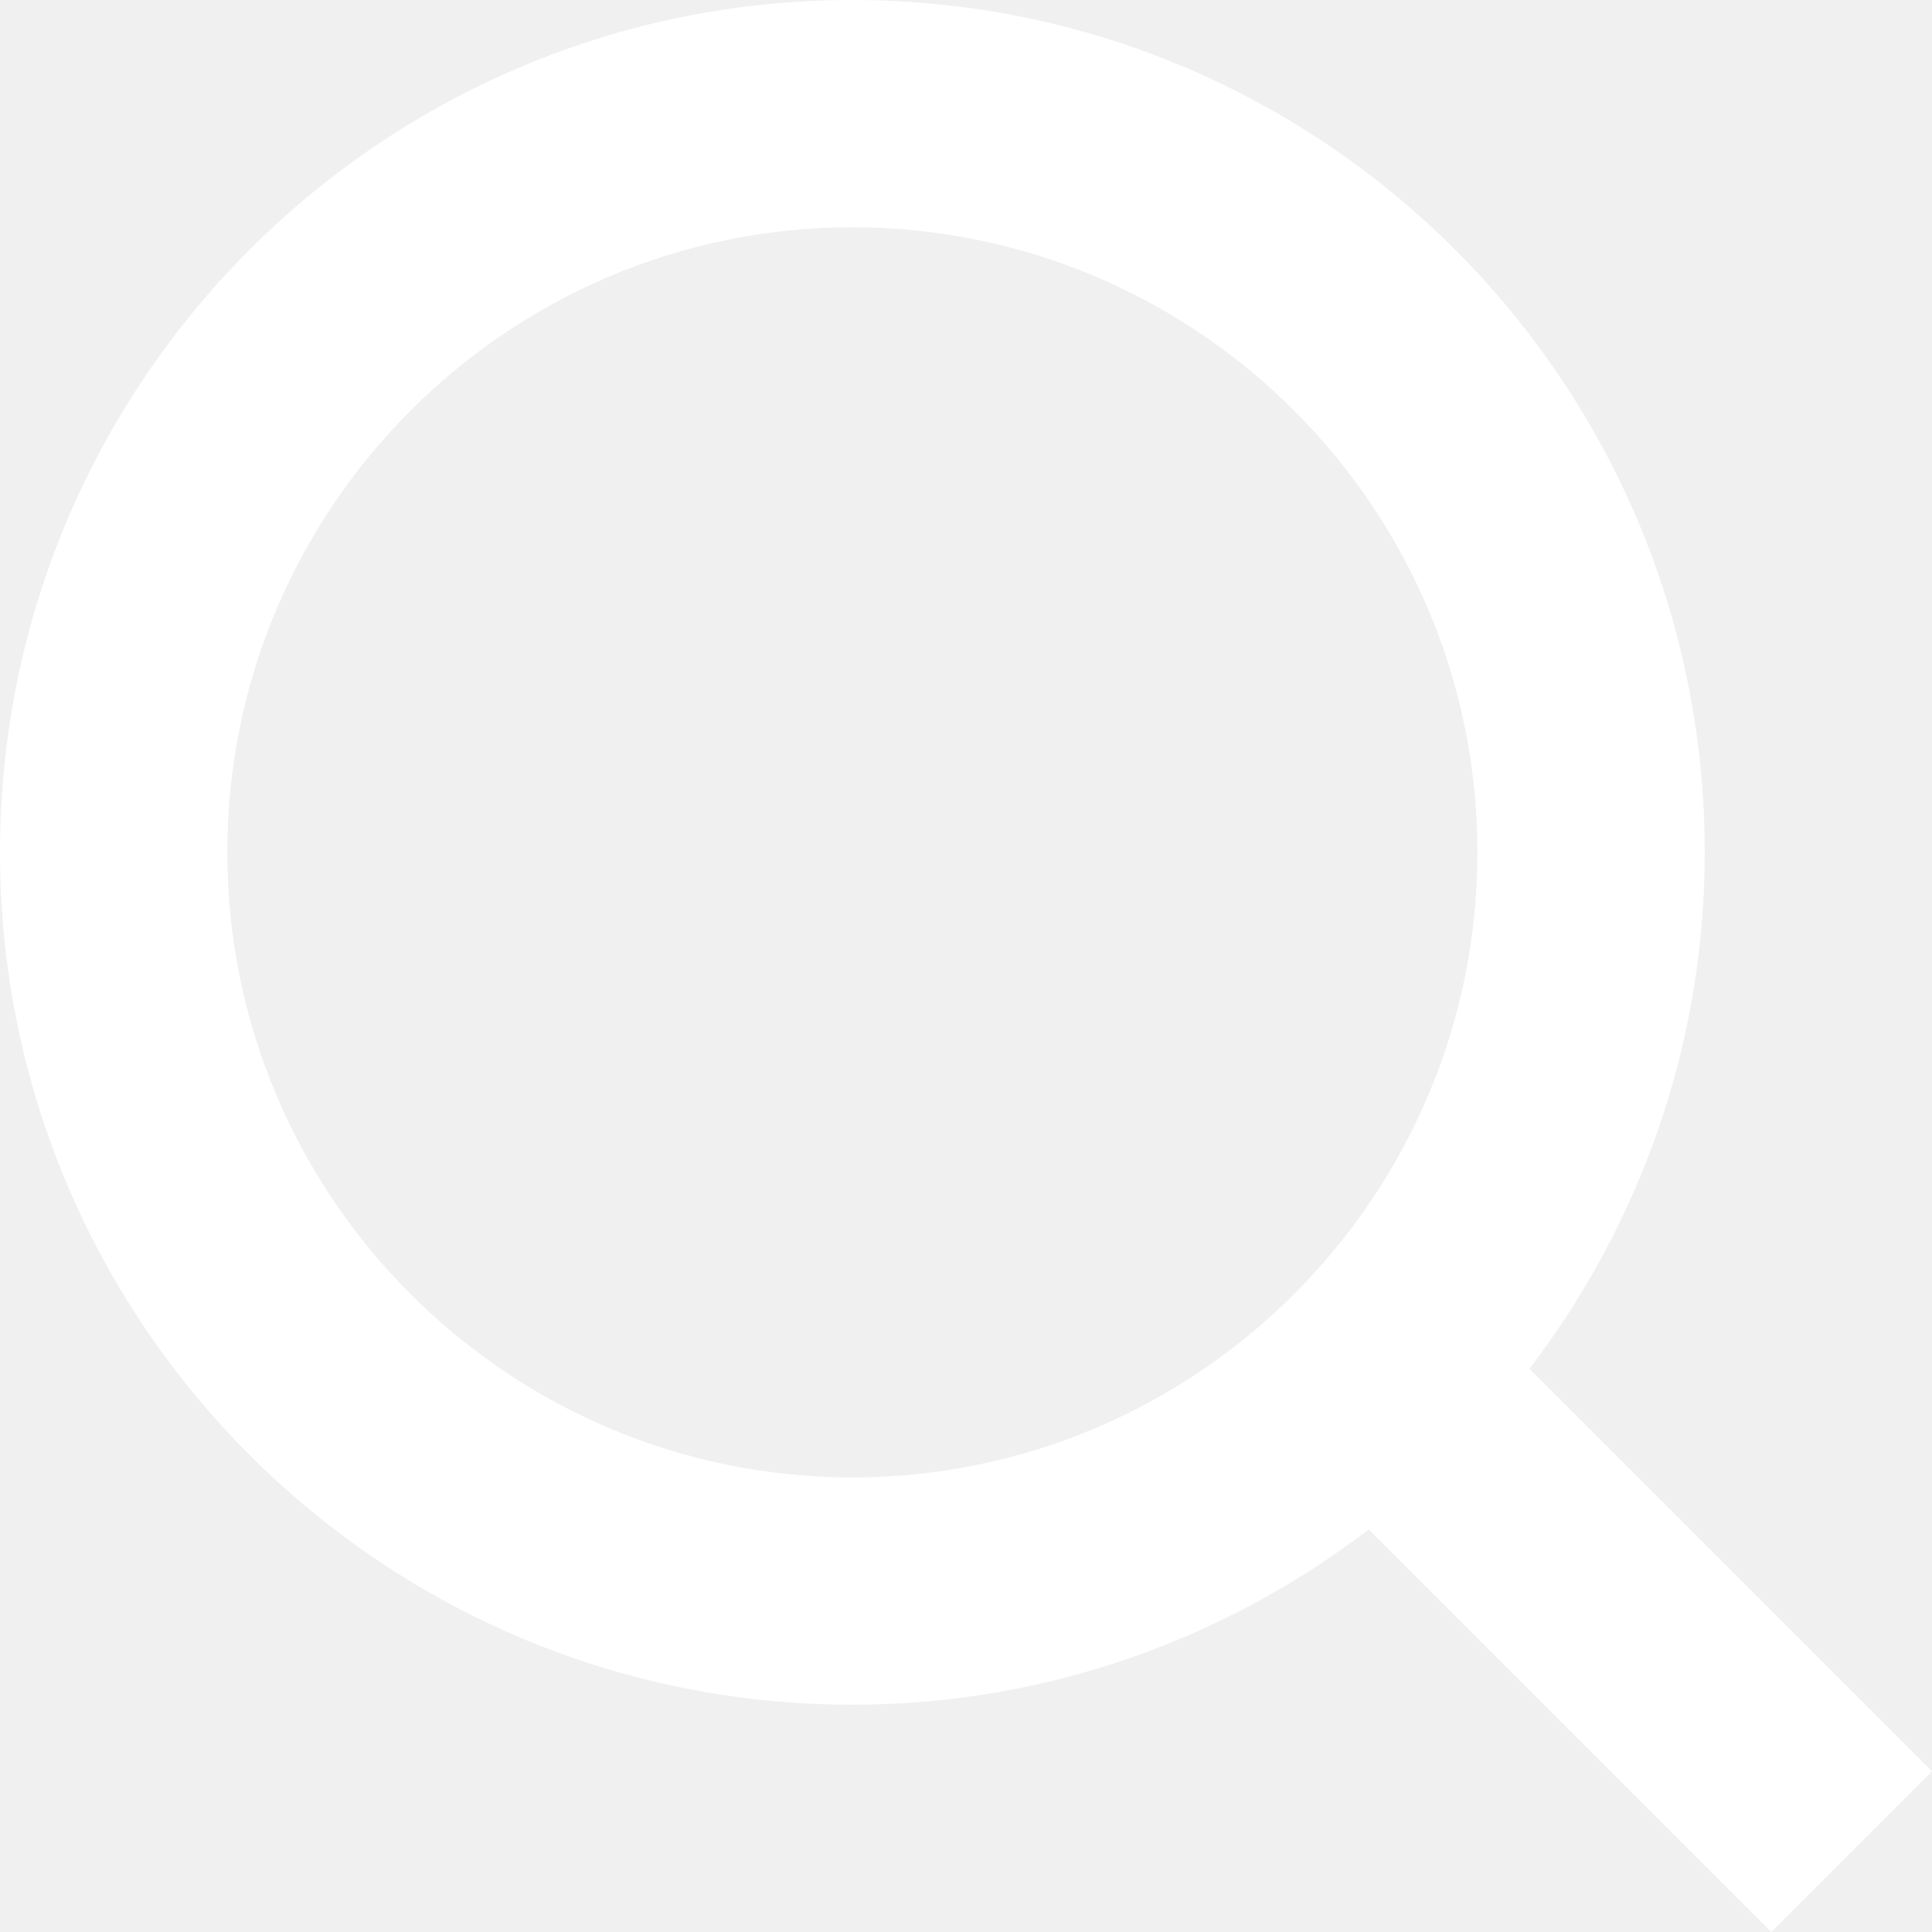
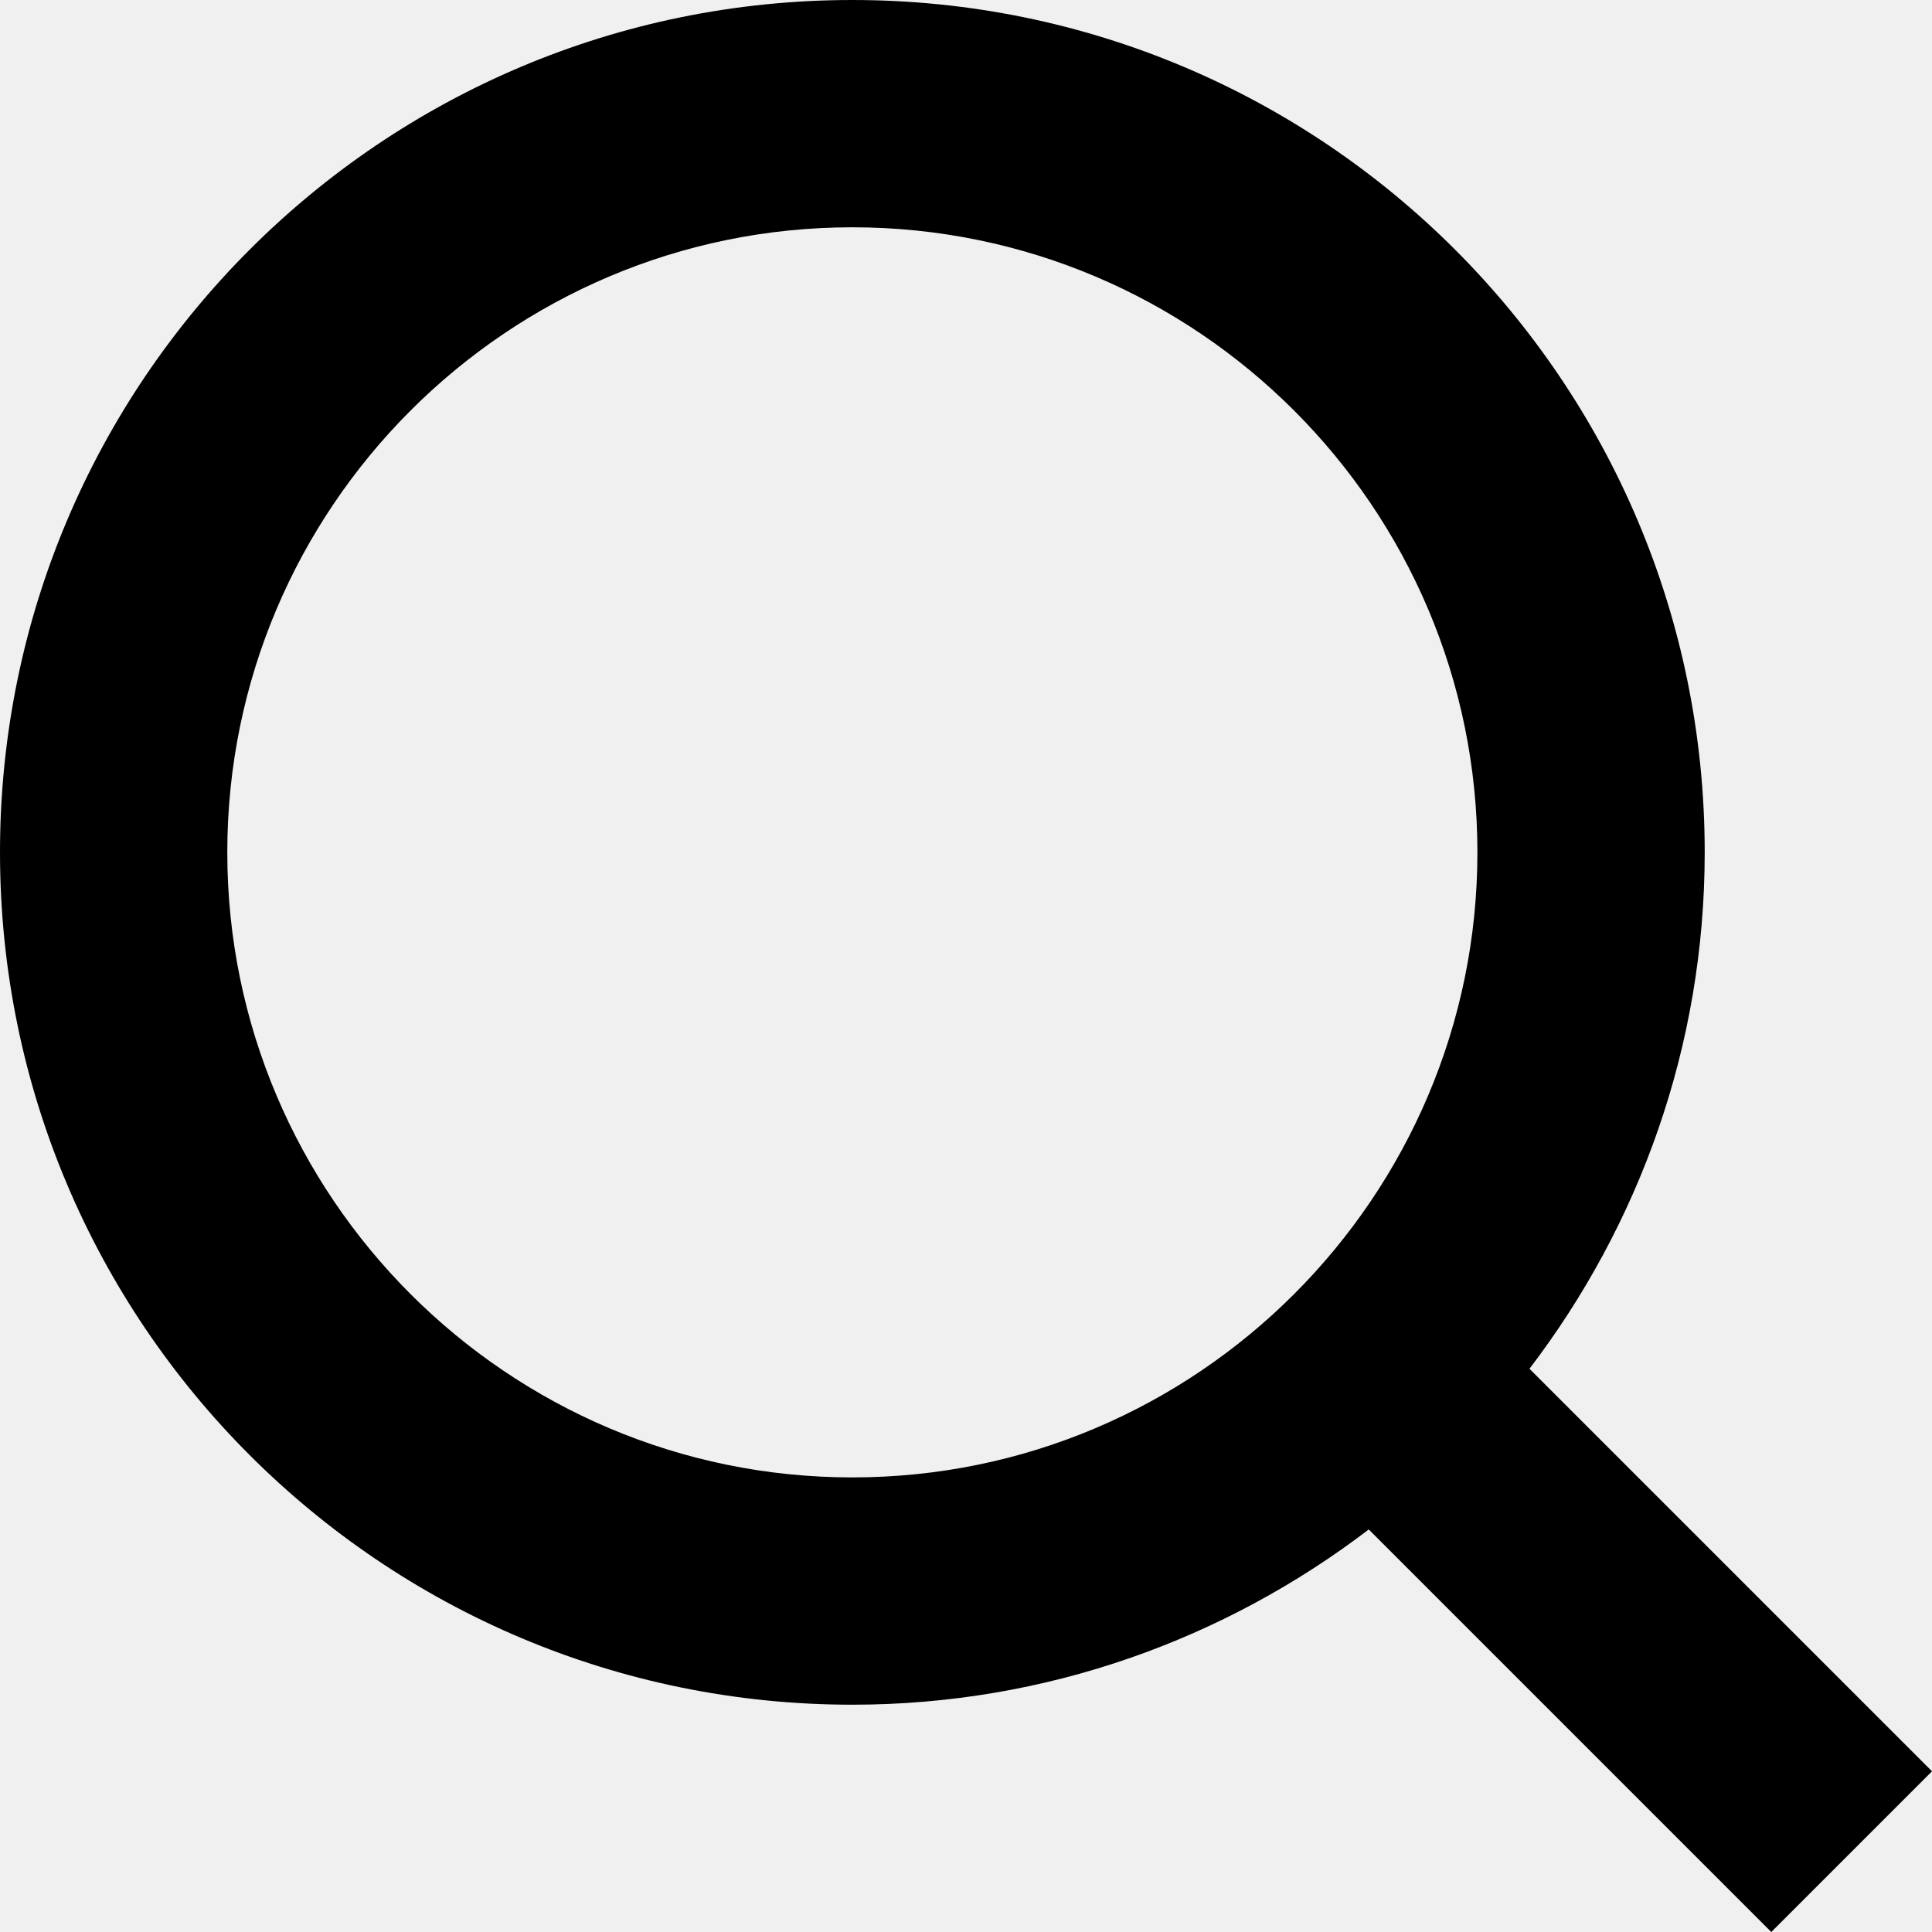
<svg xmlns="http://www.w3.org/2000/svg" version="1.1" x="0px" y="0px" width="17px" height="17px" viewBox="0 0 17 17" enable-background="new 0 0 17 17" xml:space="preserve">
  <g id="Layer_1">
</g>
  <g id="Layer_2">
-     <path fill="#fff" d="M17,15.586l-3.542-3.542C14.421,10.782,15,9.21,15,7.5C15,3.358,11.643,0,7.5,0C3.358,0,0,3.358,0,7.5   C0,11.643,3.358,15,7.5,15c1.71,0,3.282-0.579,4.544-1.542L15.586,17L17,15.586z M2,7.5C2,4.467,4.467,2,7.5,2   C10.532,2,13,4.467,13,7.5c0,3.032-2.468,5.5-5.5,5.5C4.467,13,2,10.532,2,7.5z" />
+     <path class="svg-icon-search" d="M17,15.586l-3.542-3.542C14.421,10.782,15,9.21,15,7.5C15,3.358,11.643,0,7.5,0C3.358,0,0,3.358,0,7.5   C0,11.643,3.358,15,7.5,15c1.71,0,3.282-0.579,4.544-1.542L15.586,17L17,15.586z M2,7.5C2,4.467,4.467,2,7.5,2   C10.532,2,13,4.467,13,7.5c0,3.032-2.468,5.5-5.5,5.5C4.467,13,2,10.532,2,7.5z" />
  </g>
</svg>
